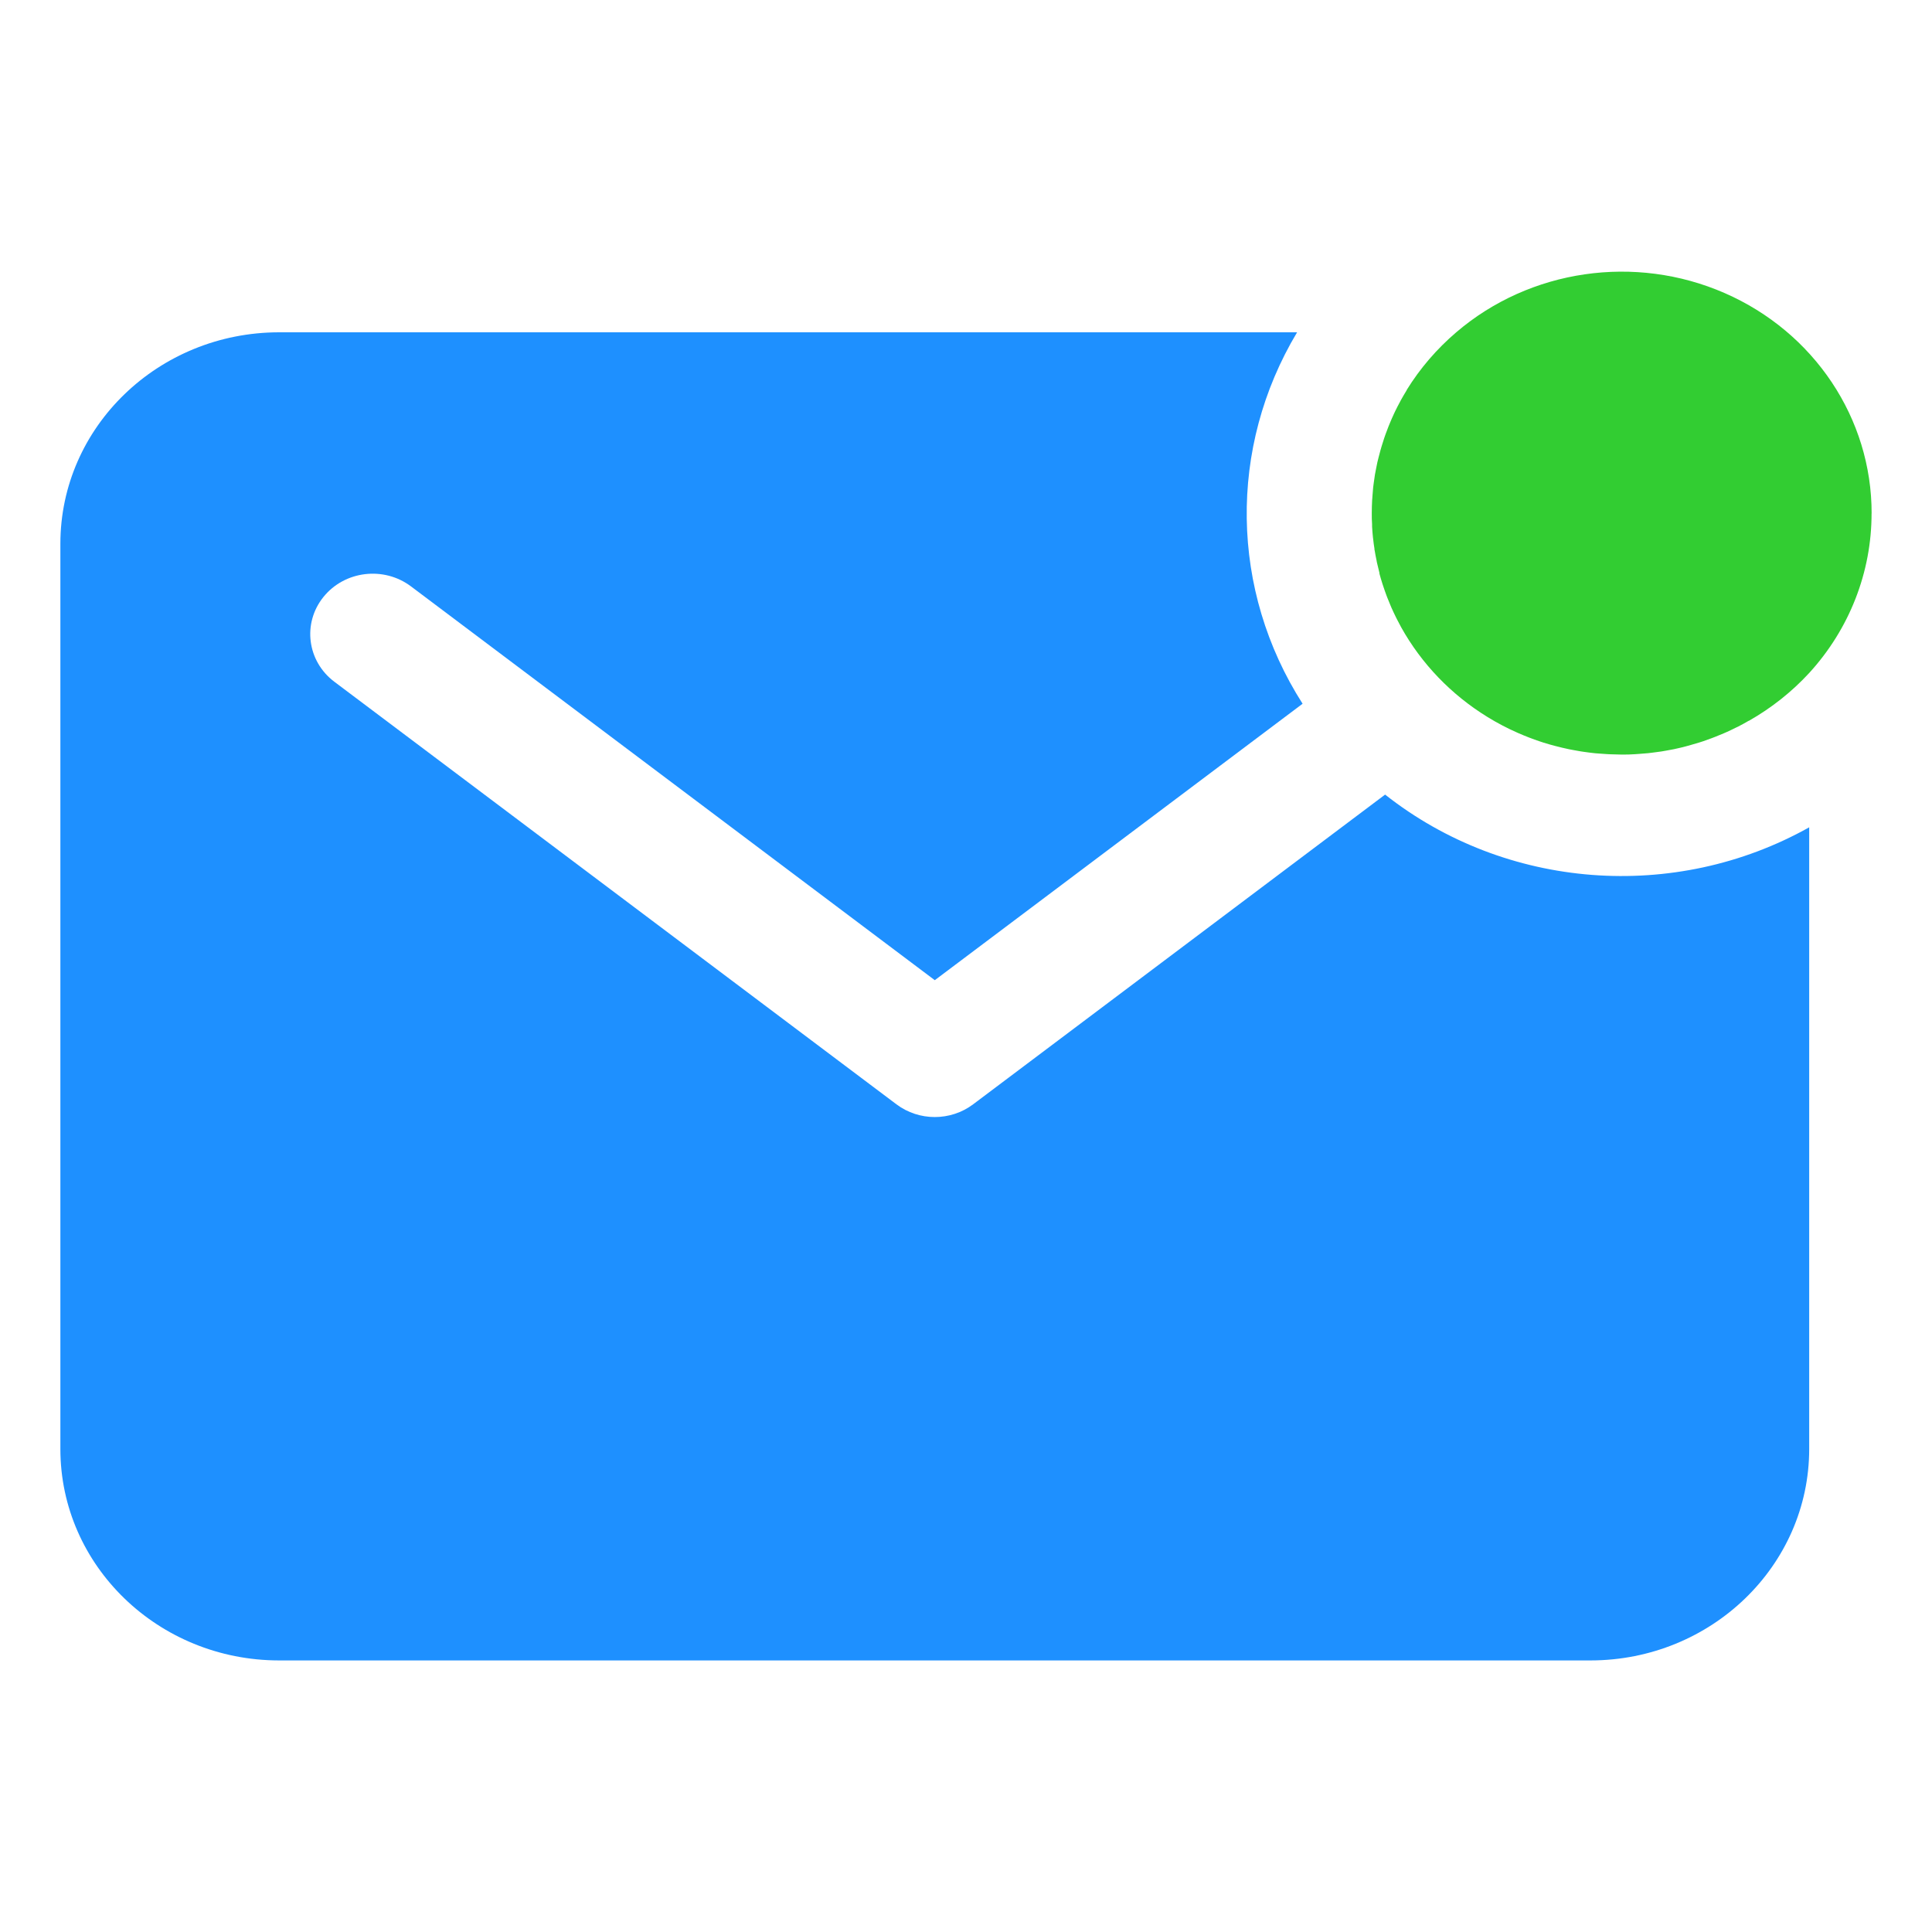
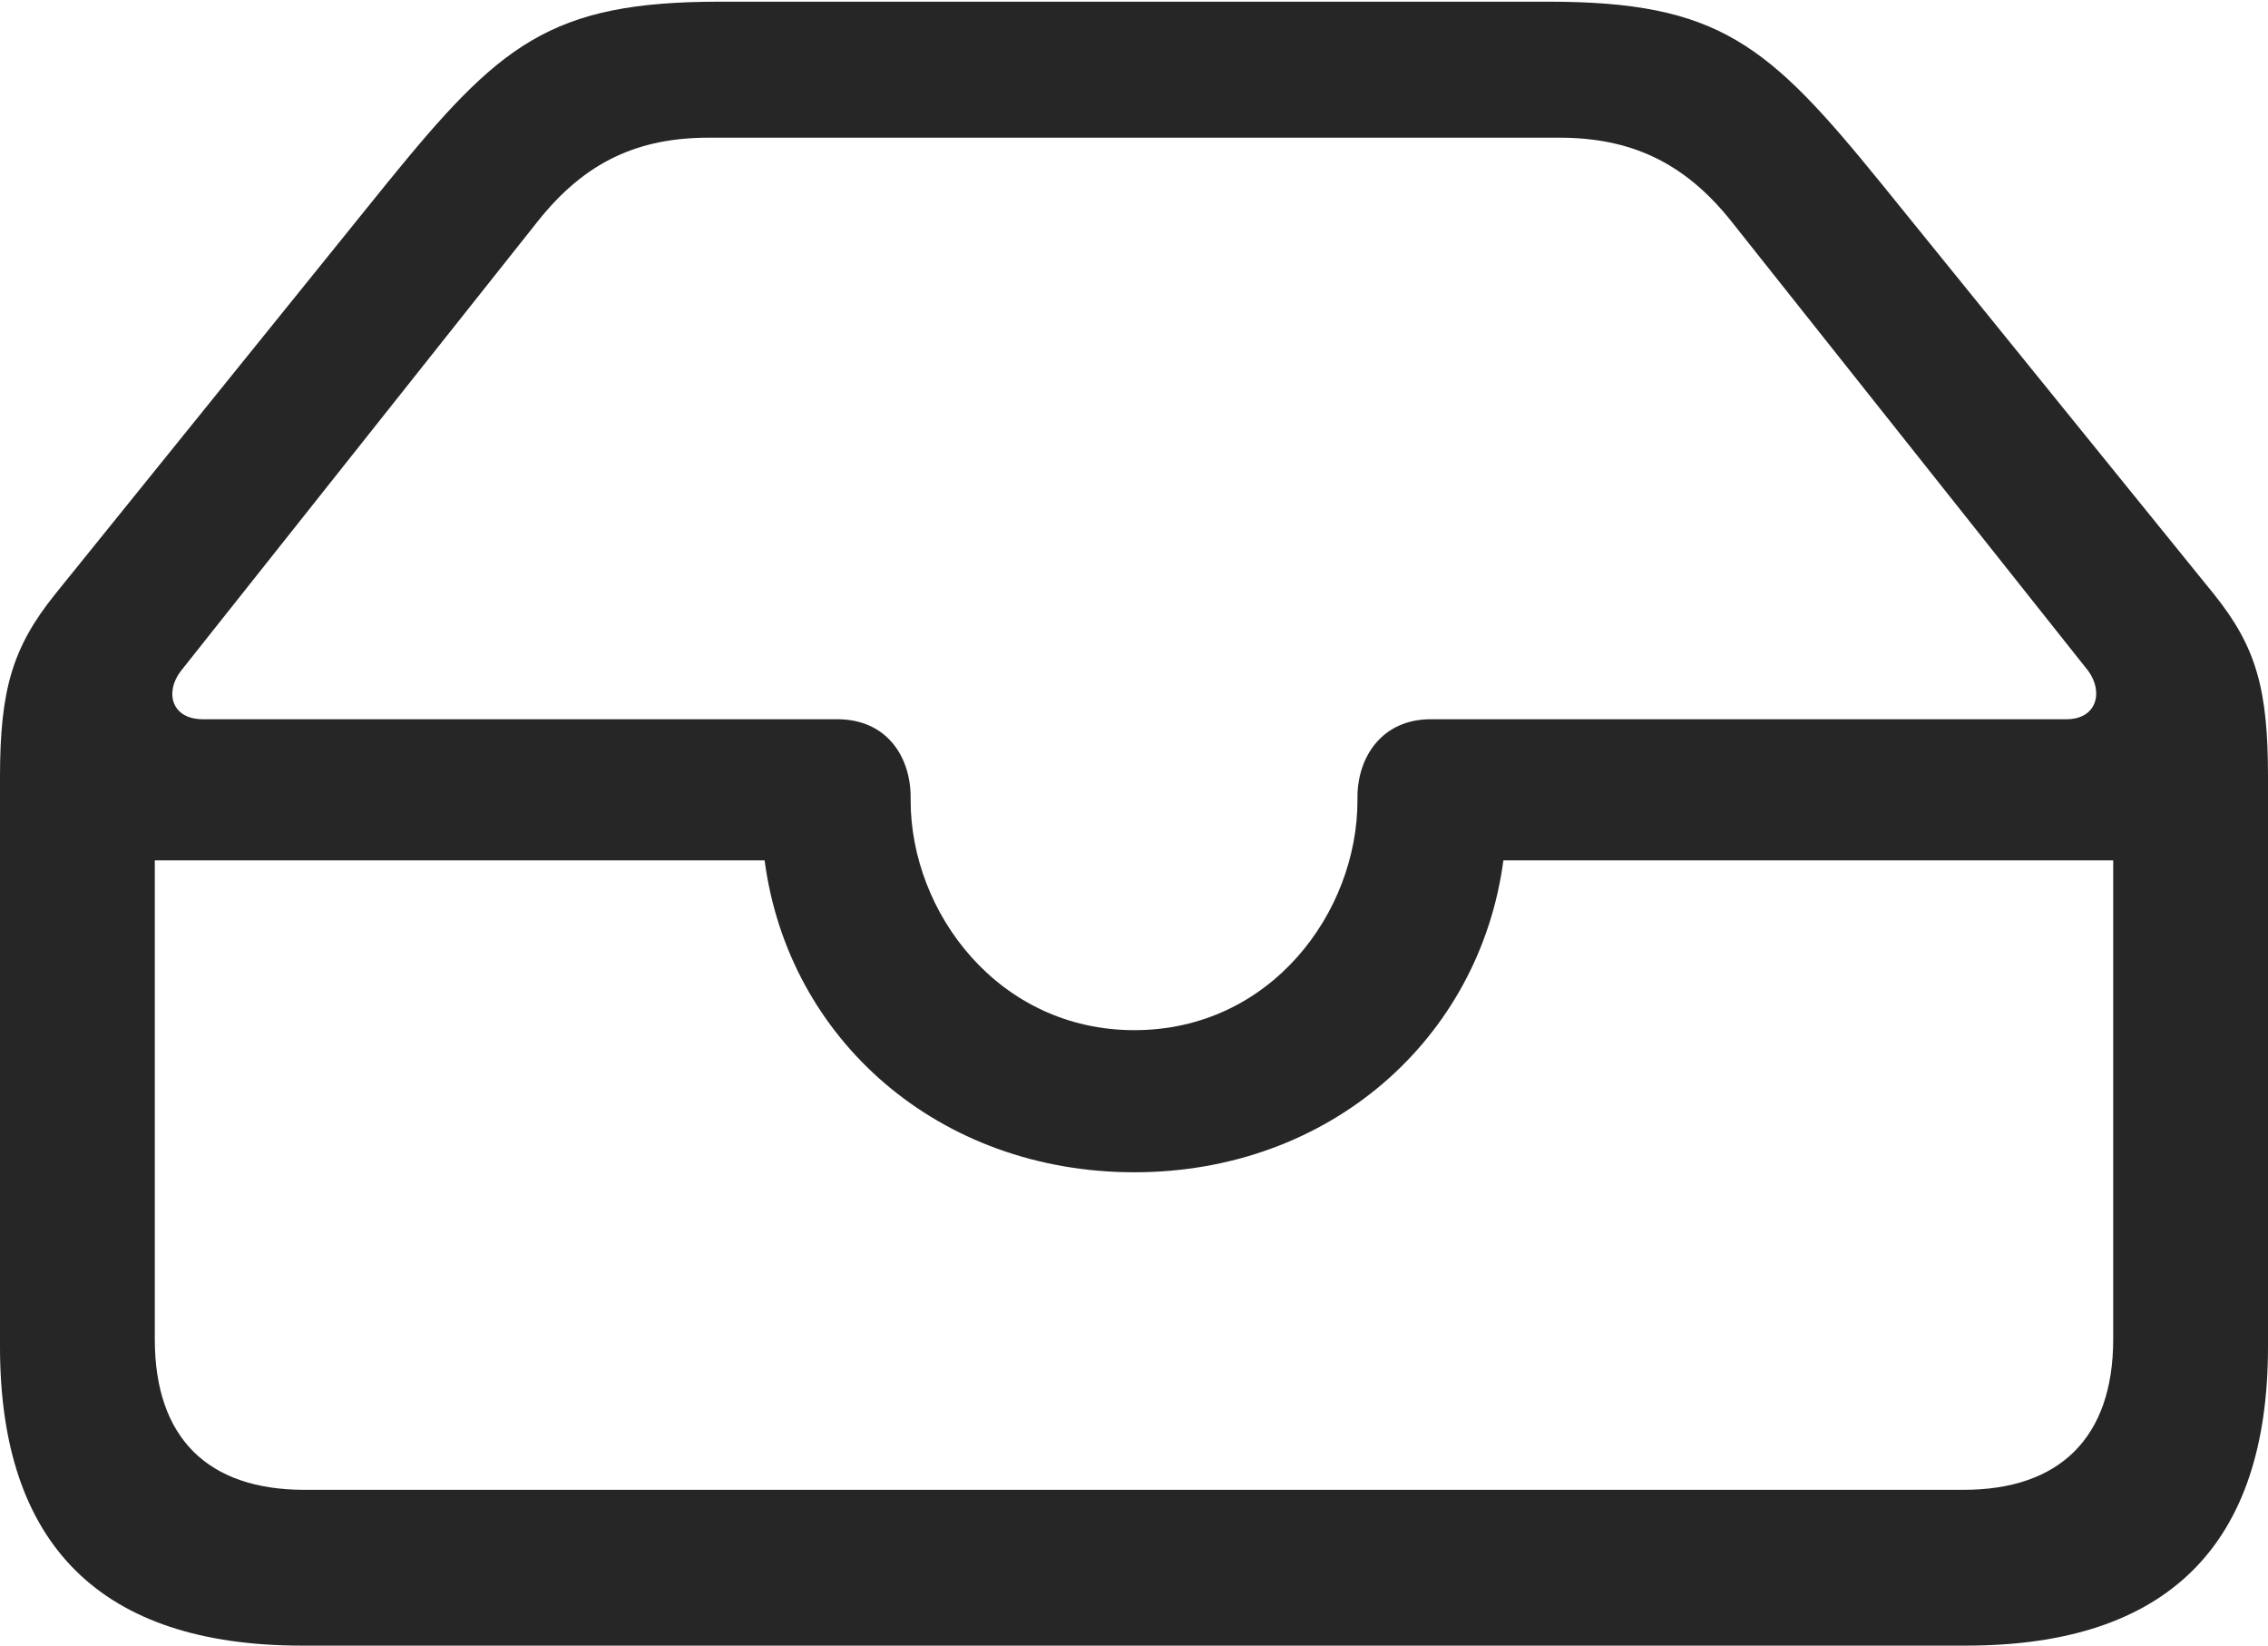
- <svg xmlns="http://www.w3.org/2000/svg" height="32" viewBox="0 0 32 32" width="32">
-   <g stroke-width=".064">
-     <path d="m31 8.505a4.138 4 0 0 0 -6.878-3.003 4.172 4.032 0 0 0 -.822.956v.004c-.035.056-.068.114-.1.171l-.016.031c-.027.049-.052.099-.077.15-.008.016-.015.031-.022.047-.021.046-.042.092-.061.139-.008.019-.016.039-.024.058-.017.044-.034.087-.05.132l-.023.066c-.014.042-.028.086-.041.129-.008.024-.015.048-.021.072-.012.042-.023.084-.033.125-.006.026-.013.051-.019.077-.009.042-.017.086-.025.125-.005.026-.01.052-.015.079-.007.044-.013.088-.019.132-.003.026-.007.051-.01.077-.005.048-.008.096-.012.145 0 .022-.004.045-.005.067-.004.071-.006.142-.006.215 0 .062 0 .125.005.184v.04q.005.088.014.176l.004.03c.006.053.012.106.021.157 0 .011 0 .022.004.032.009.057.02.113.032.169 0 .014.006.027.008.041.012.054.025.107.039.161v.012c.015.056.031.11.048.164l.014.042c.017.053.036.105.055.157.004.011.008.022.013.034.017.044.036.089.054.132.005.013.01.026.016.038.022.049.045.099.069.147l.021.042c.023.044.045.087.069.131a4.16 4.021 0 0 0 1.431 1.488 4.023 3.888 0 0 0 .493.259l.025.011q.172.075.351.135l.061.02.097.029c.029.009.058.016.088.024l.124.031.112.025.074.014.118.021.061.009c.058.008.117.016.176.022l.05.004c.047.004.095.007.143.01l.056.003c.065 0 .125.005.189.005.075 0 .149 0 .222-.006l.07-.005c.05-.004.1-.007.15-.012l.081-.01c.045-.006.091-.011.136-.018l.081-.014c.044-.007.089-.016.129-.024l.08-.018c.044-.01.088-.02.129-.032.025-.006.05-.013.075-.021.045-.013.089-.026.133-.039l.069-.022c.046-.016.091-.032.136-.049l.06-.023c.048-.019.096-.039.144-.059l.048-.021c.052-.024.104-.048.155-.074l.032-.015c.059-.031.119-.062.177-.097h.004a4.172 4.032 0 0 0 .998-.791 4.126 3.988 0 0 0 1.034-2.645z" fill="#32cd32" />
-     <path d="m22.943 13.16-6.825 5.131a1.034 1 0 0 1 -1.27 0l-9.31-6.999a1.034 1 0 1 1 1.27-1.579l8.675 6.522 6.092-4.579a6.198 5.991 0 0 1 -.091-6.152h-16.863a3.625 3.503 0 0 0 -3.621 3.5v14.998a3.625 3.503 0 0 0 3.621 3.5h21.724a3.625 3.503 0 0 0 3.621-3.5v-10.299a6.197 5.99 0 0 1 -7.023-.541z" fill="#1e90ff" />
+ <svg xmlns="http://www.w3.org/2000/svg" version="1.1" viewBox="0 0 23.018 16.698">
+   <g>
+     <rect height="16.698" opacity="0" width="23.018" x="0" y="0" />
+     <path d="M3.064 16.698L19.954 16.698C22.001 16.698 23.018 15.676 23.018 13.665L23.018 7.885C23.018 6.998 22.902 6.568 22.471 6.031L19.091 1.859C17.946 0.45 17.449 0.017 15.711 0.017L7.307 0.017C5.579 0.017 5.072 0.45 3.927 1.859L0.558 6.031C0.127 6.568 0 6.998 0 7.885L0 13.665C0 15.681 1.028 16.698 3.064 16.698ZM2.058 7.298C1.739 7.298 1.67 7.022 1.836 6.808L5.459 2.244C5.942 1.636 6.482 1.397 7.195 1.397L15.823 1.397C16.536 1.397 17.086 1.636 17.57 2.244L21.194 6.808C21.35 7.022 21.281 7.298 20.973 7.298L14.521 7.298C14.023 7.298 13.777 7.685 13.777 8.088L13.777 8.121C13.777 9.257 12.897 10.453 11.513 10.453C10.132 10.453 9.242 9.257 9.242 8.121L9.242 8.088C9.242 7.685 9.005 7.298 8.497 7.298ZM3.089 15.117C2.113 15.117 1.571 14.595 1.571 13.588L1.571 8.73L7.76 8.73C8 10.553 9.532 11.895 11.513 11.895C13.496 11.895 15.018 10.539 15.258 8.73L21.447 8.73L21.447 13.588C21.447 14.595 20.896 15.117 19.93 15.117Z" fill="black" fill-opacity="0.85" />
  </g>
</svg>
